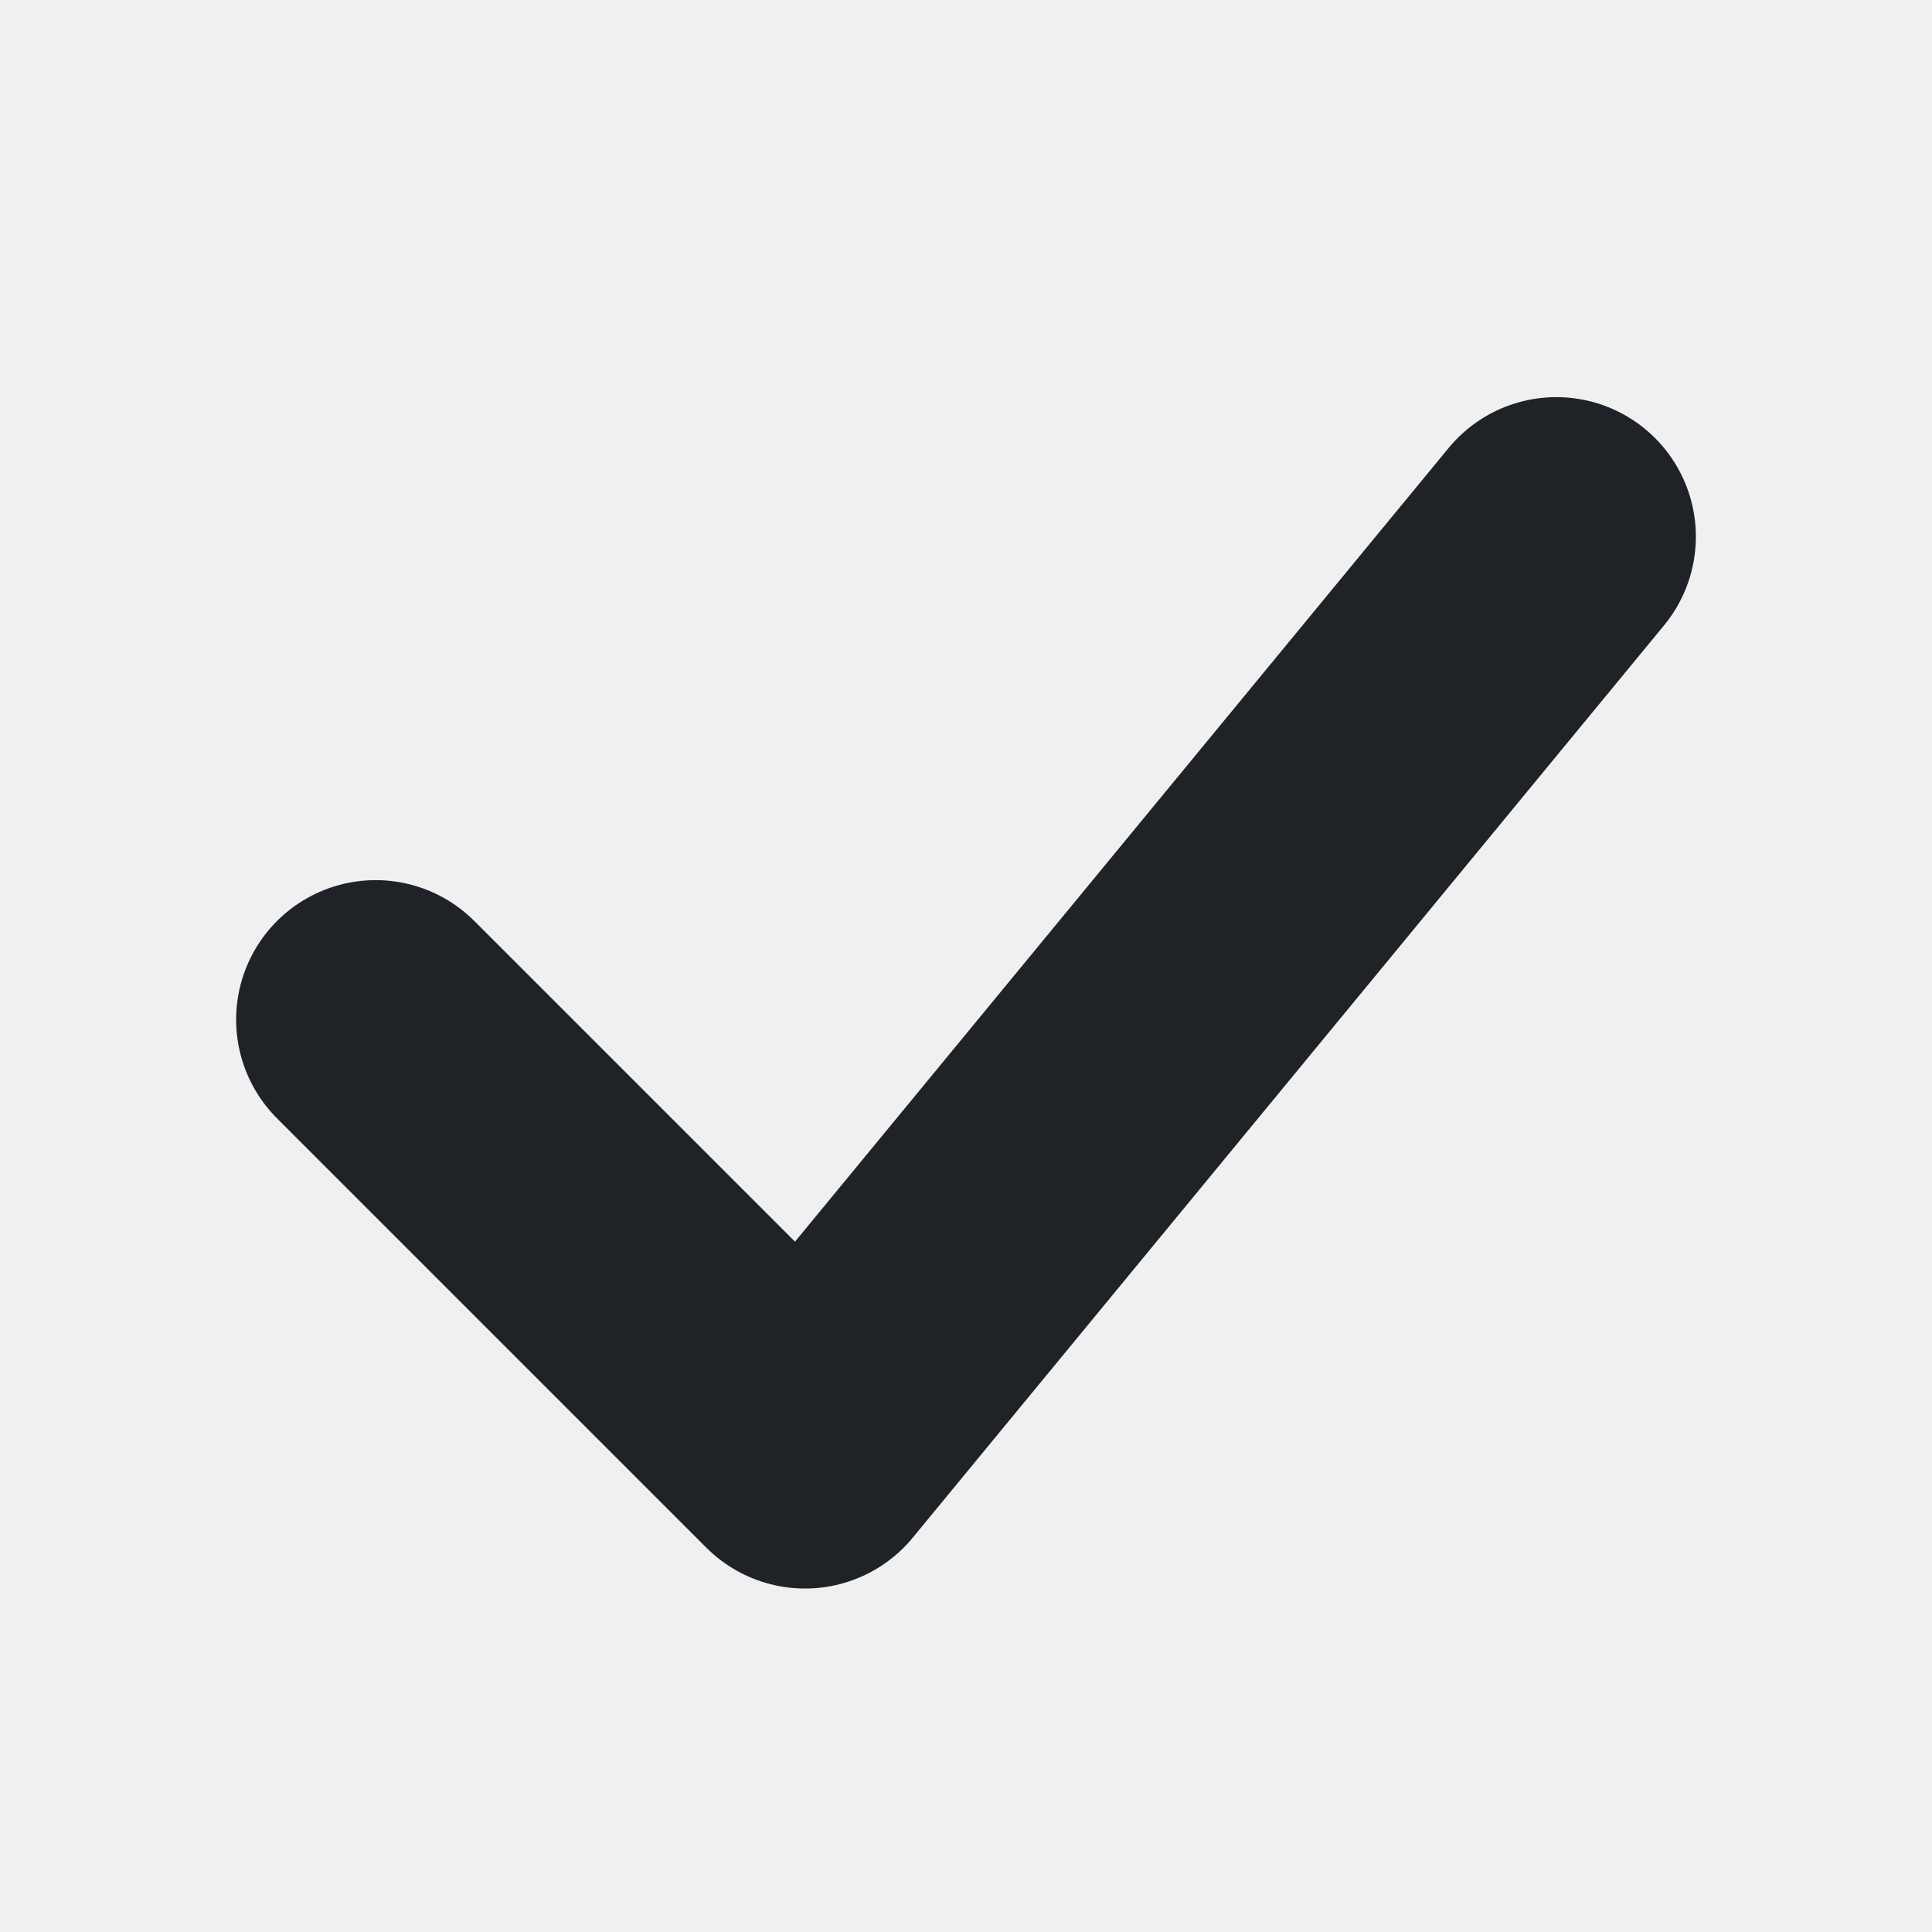
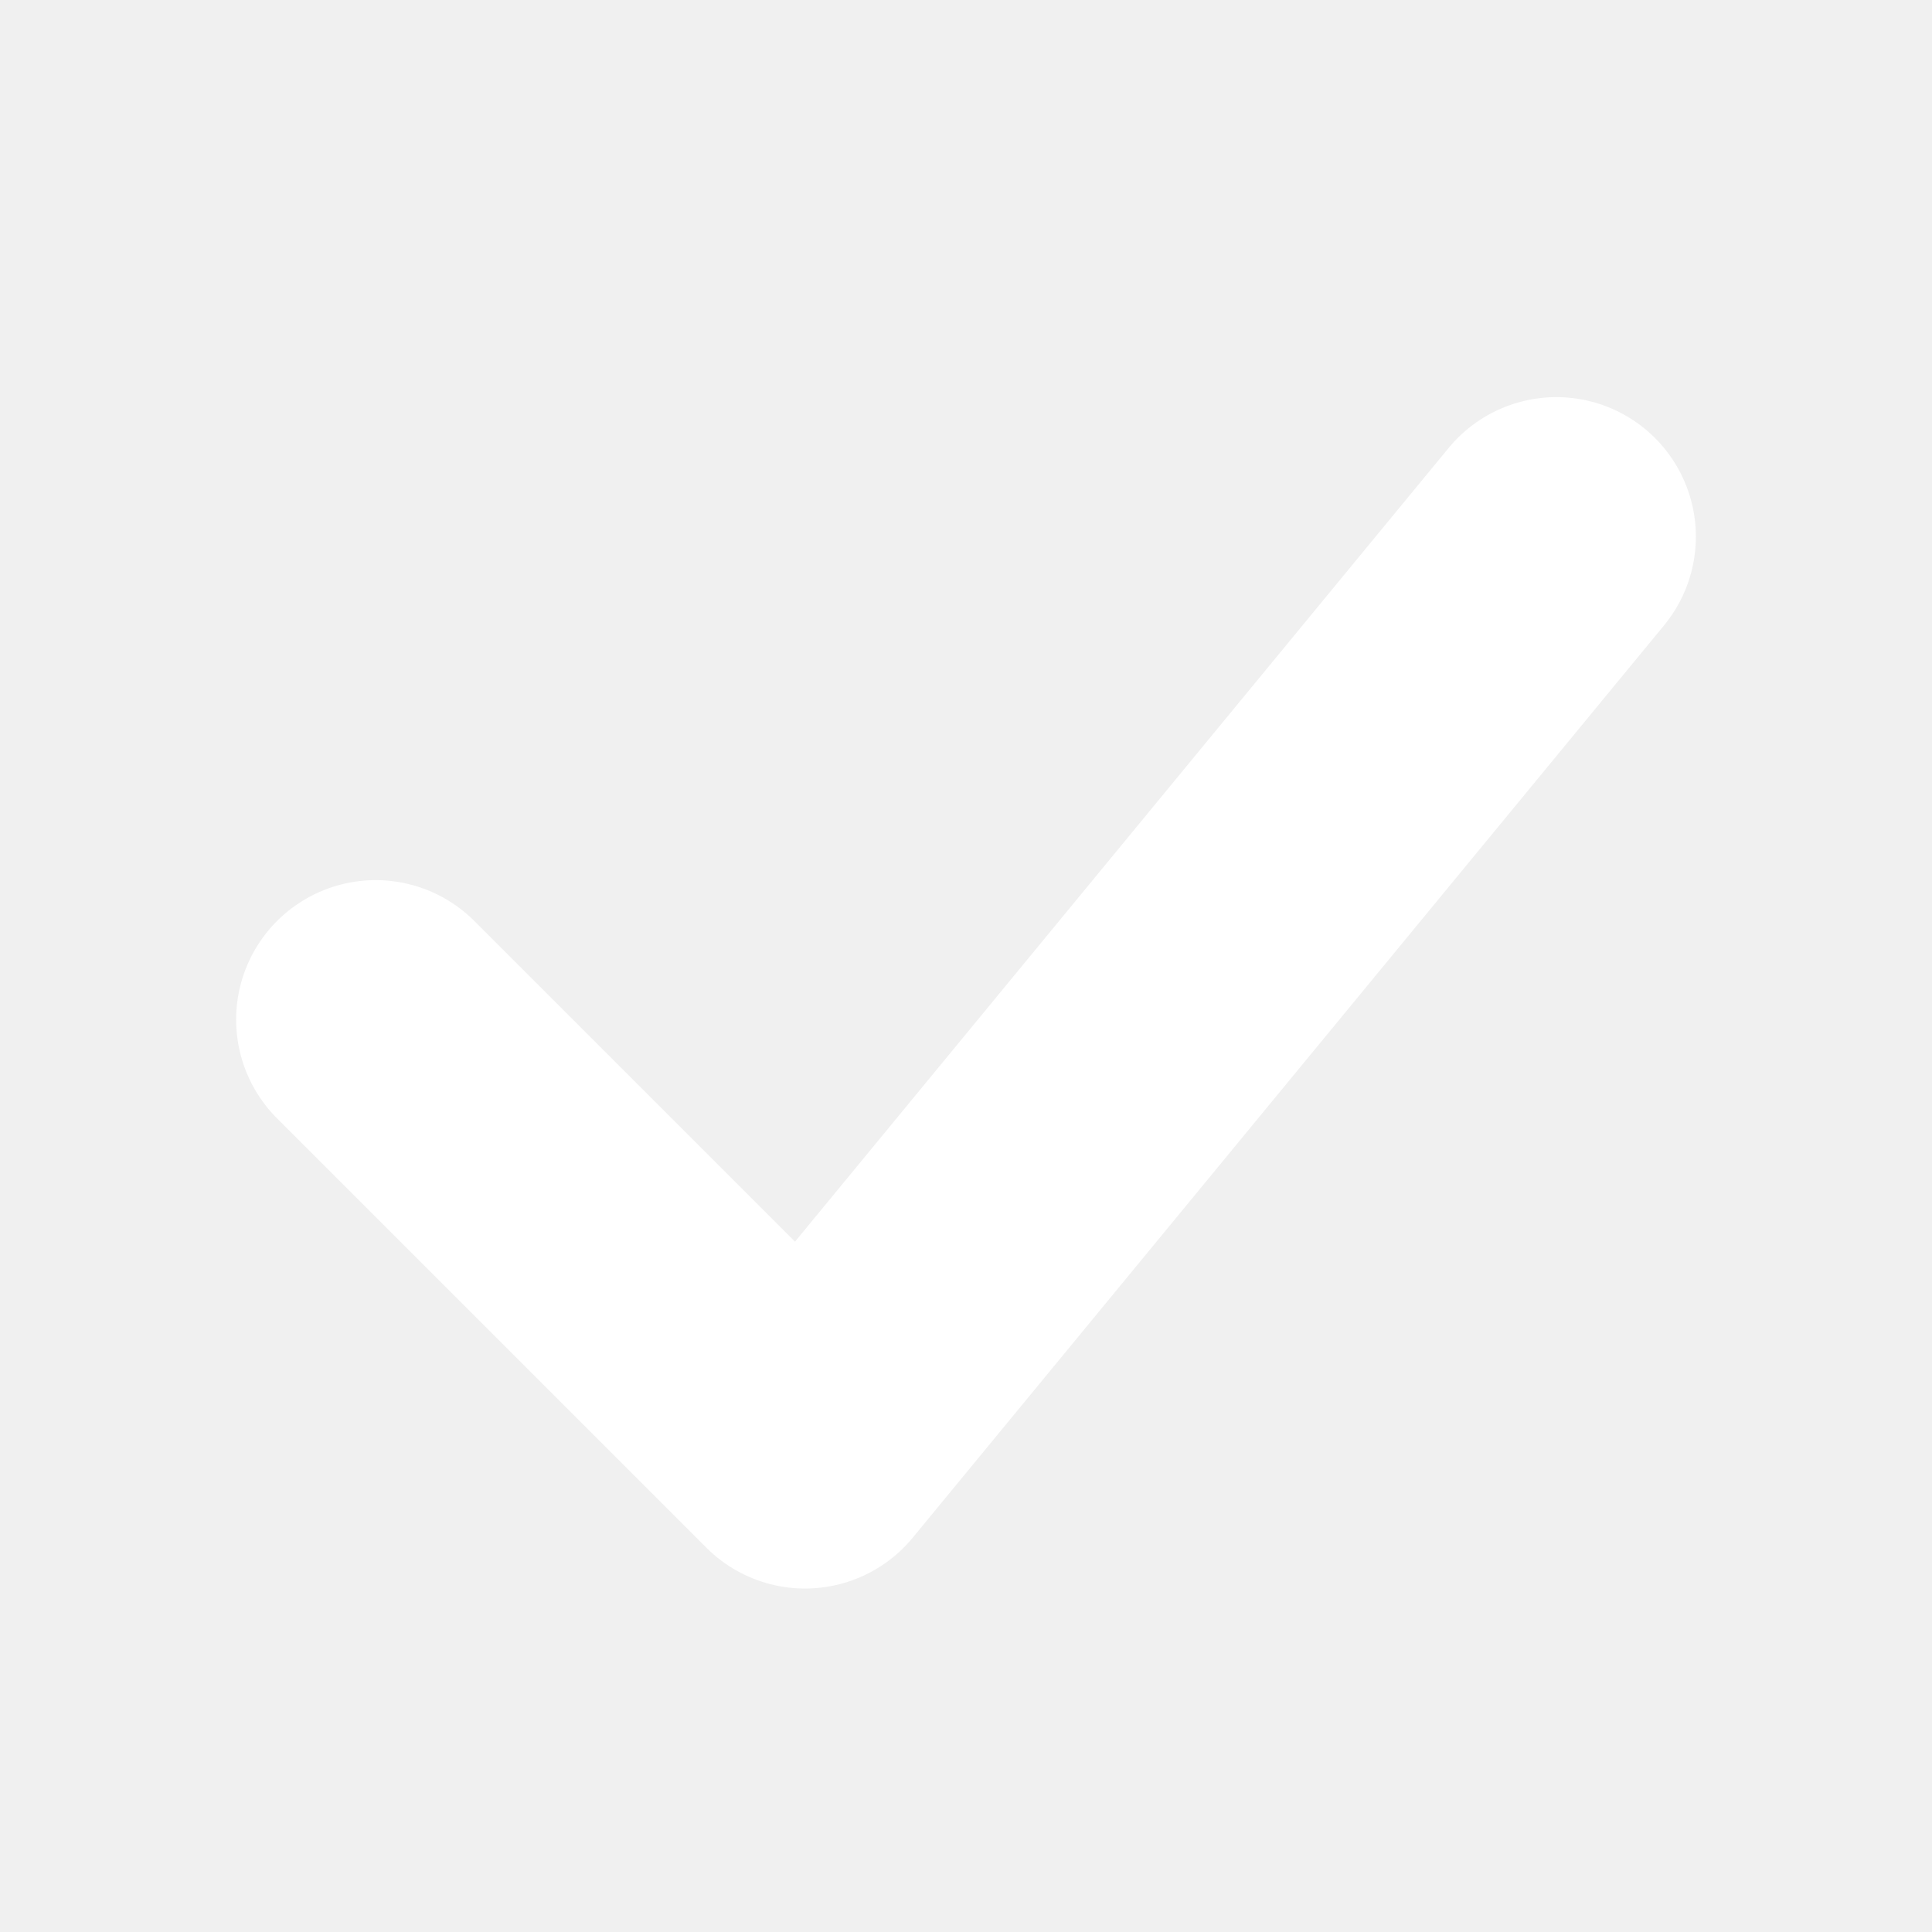
<svg xmlns="http://www.w3.org/2000/svg" width="18" height="18" viewBox="0 0 18 18">
-   <path d="M3.5 9.5 L7.5 13.5 L14.5 5" fill="none" stroke="#1f2328" stroke-width="2.6" stroke-linecap="round" stroke-linejoin="round" />
+   <path d="M3.5 9.5 L7.5 13.5 L14.5 5" fill="none" stroke="#ffffff" stroke-width="2.6" stroke-linecap="round" stroke-linejoin="round" />
</svg>
